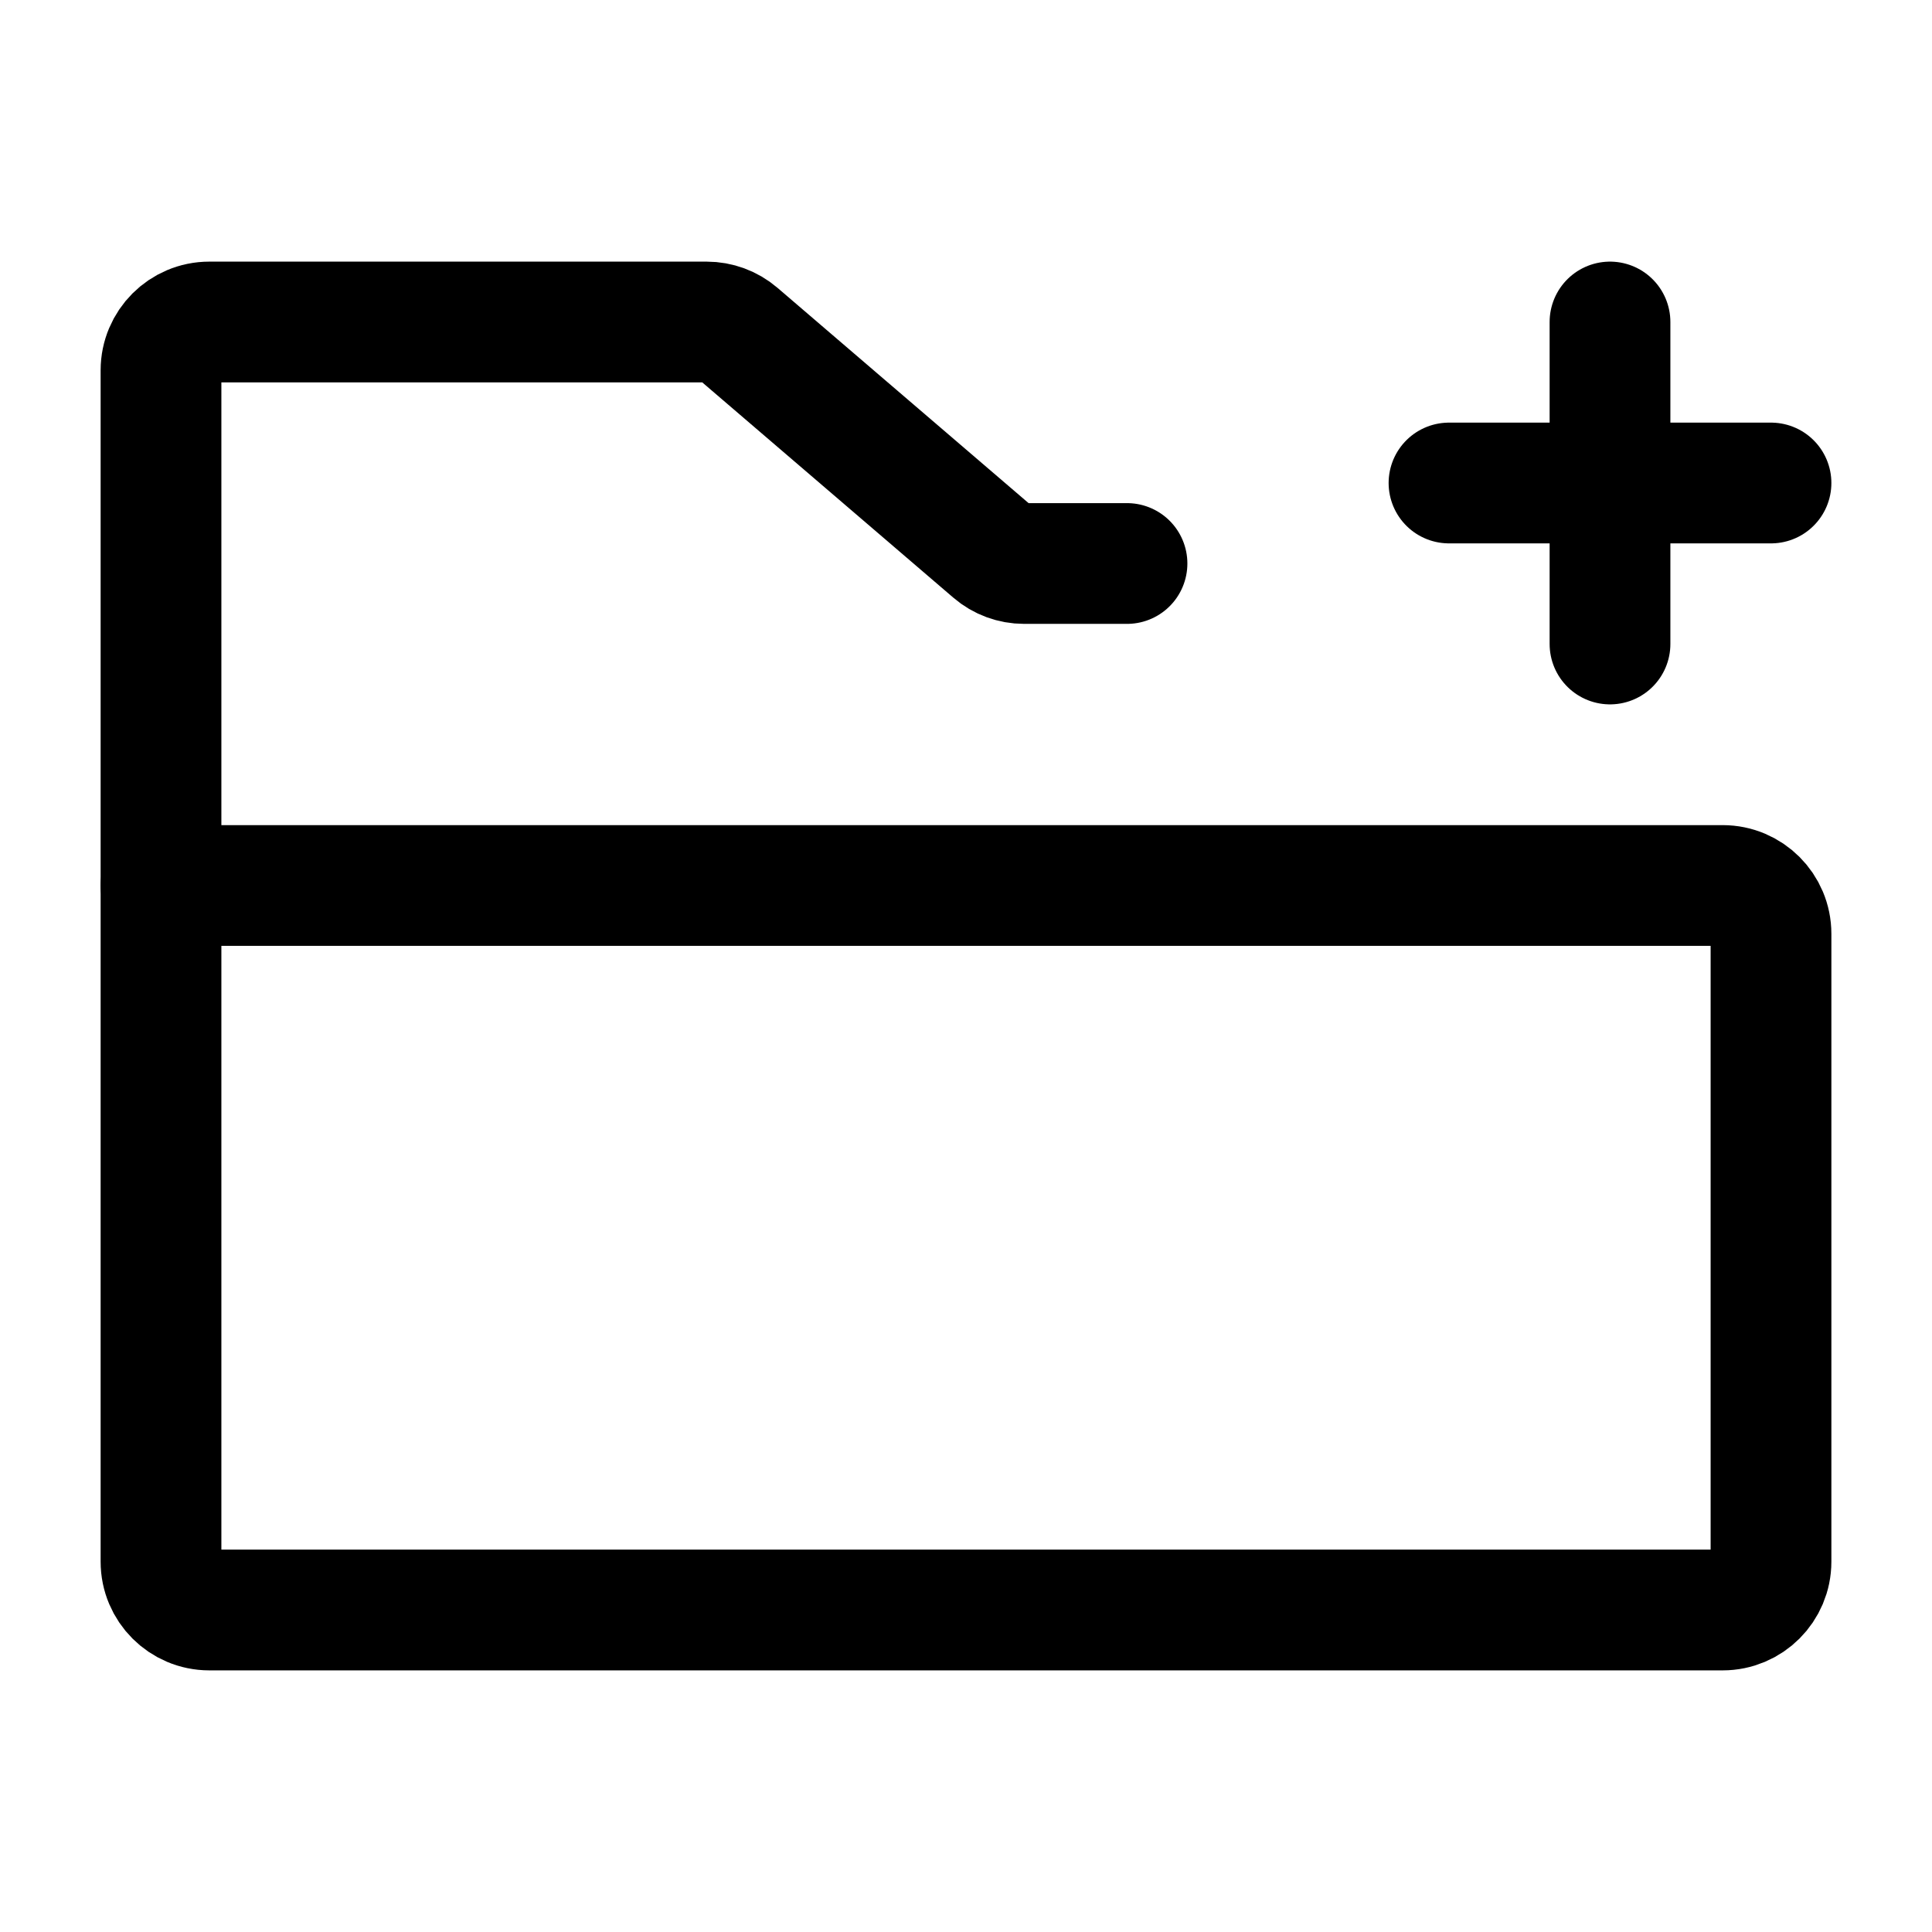
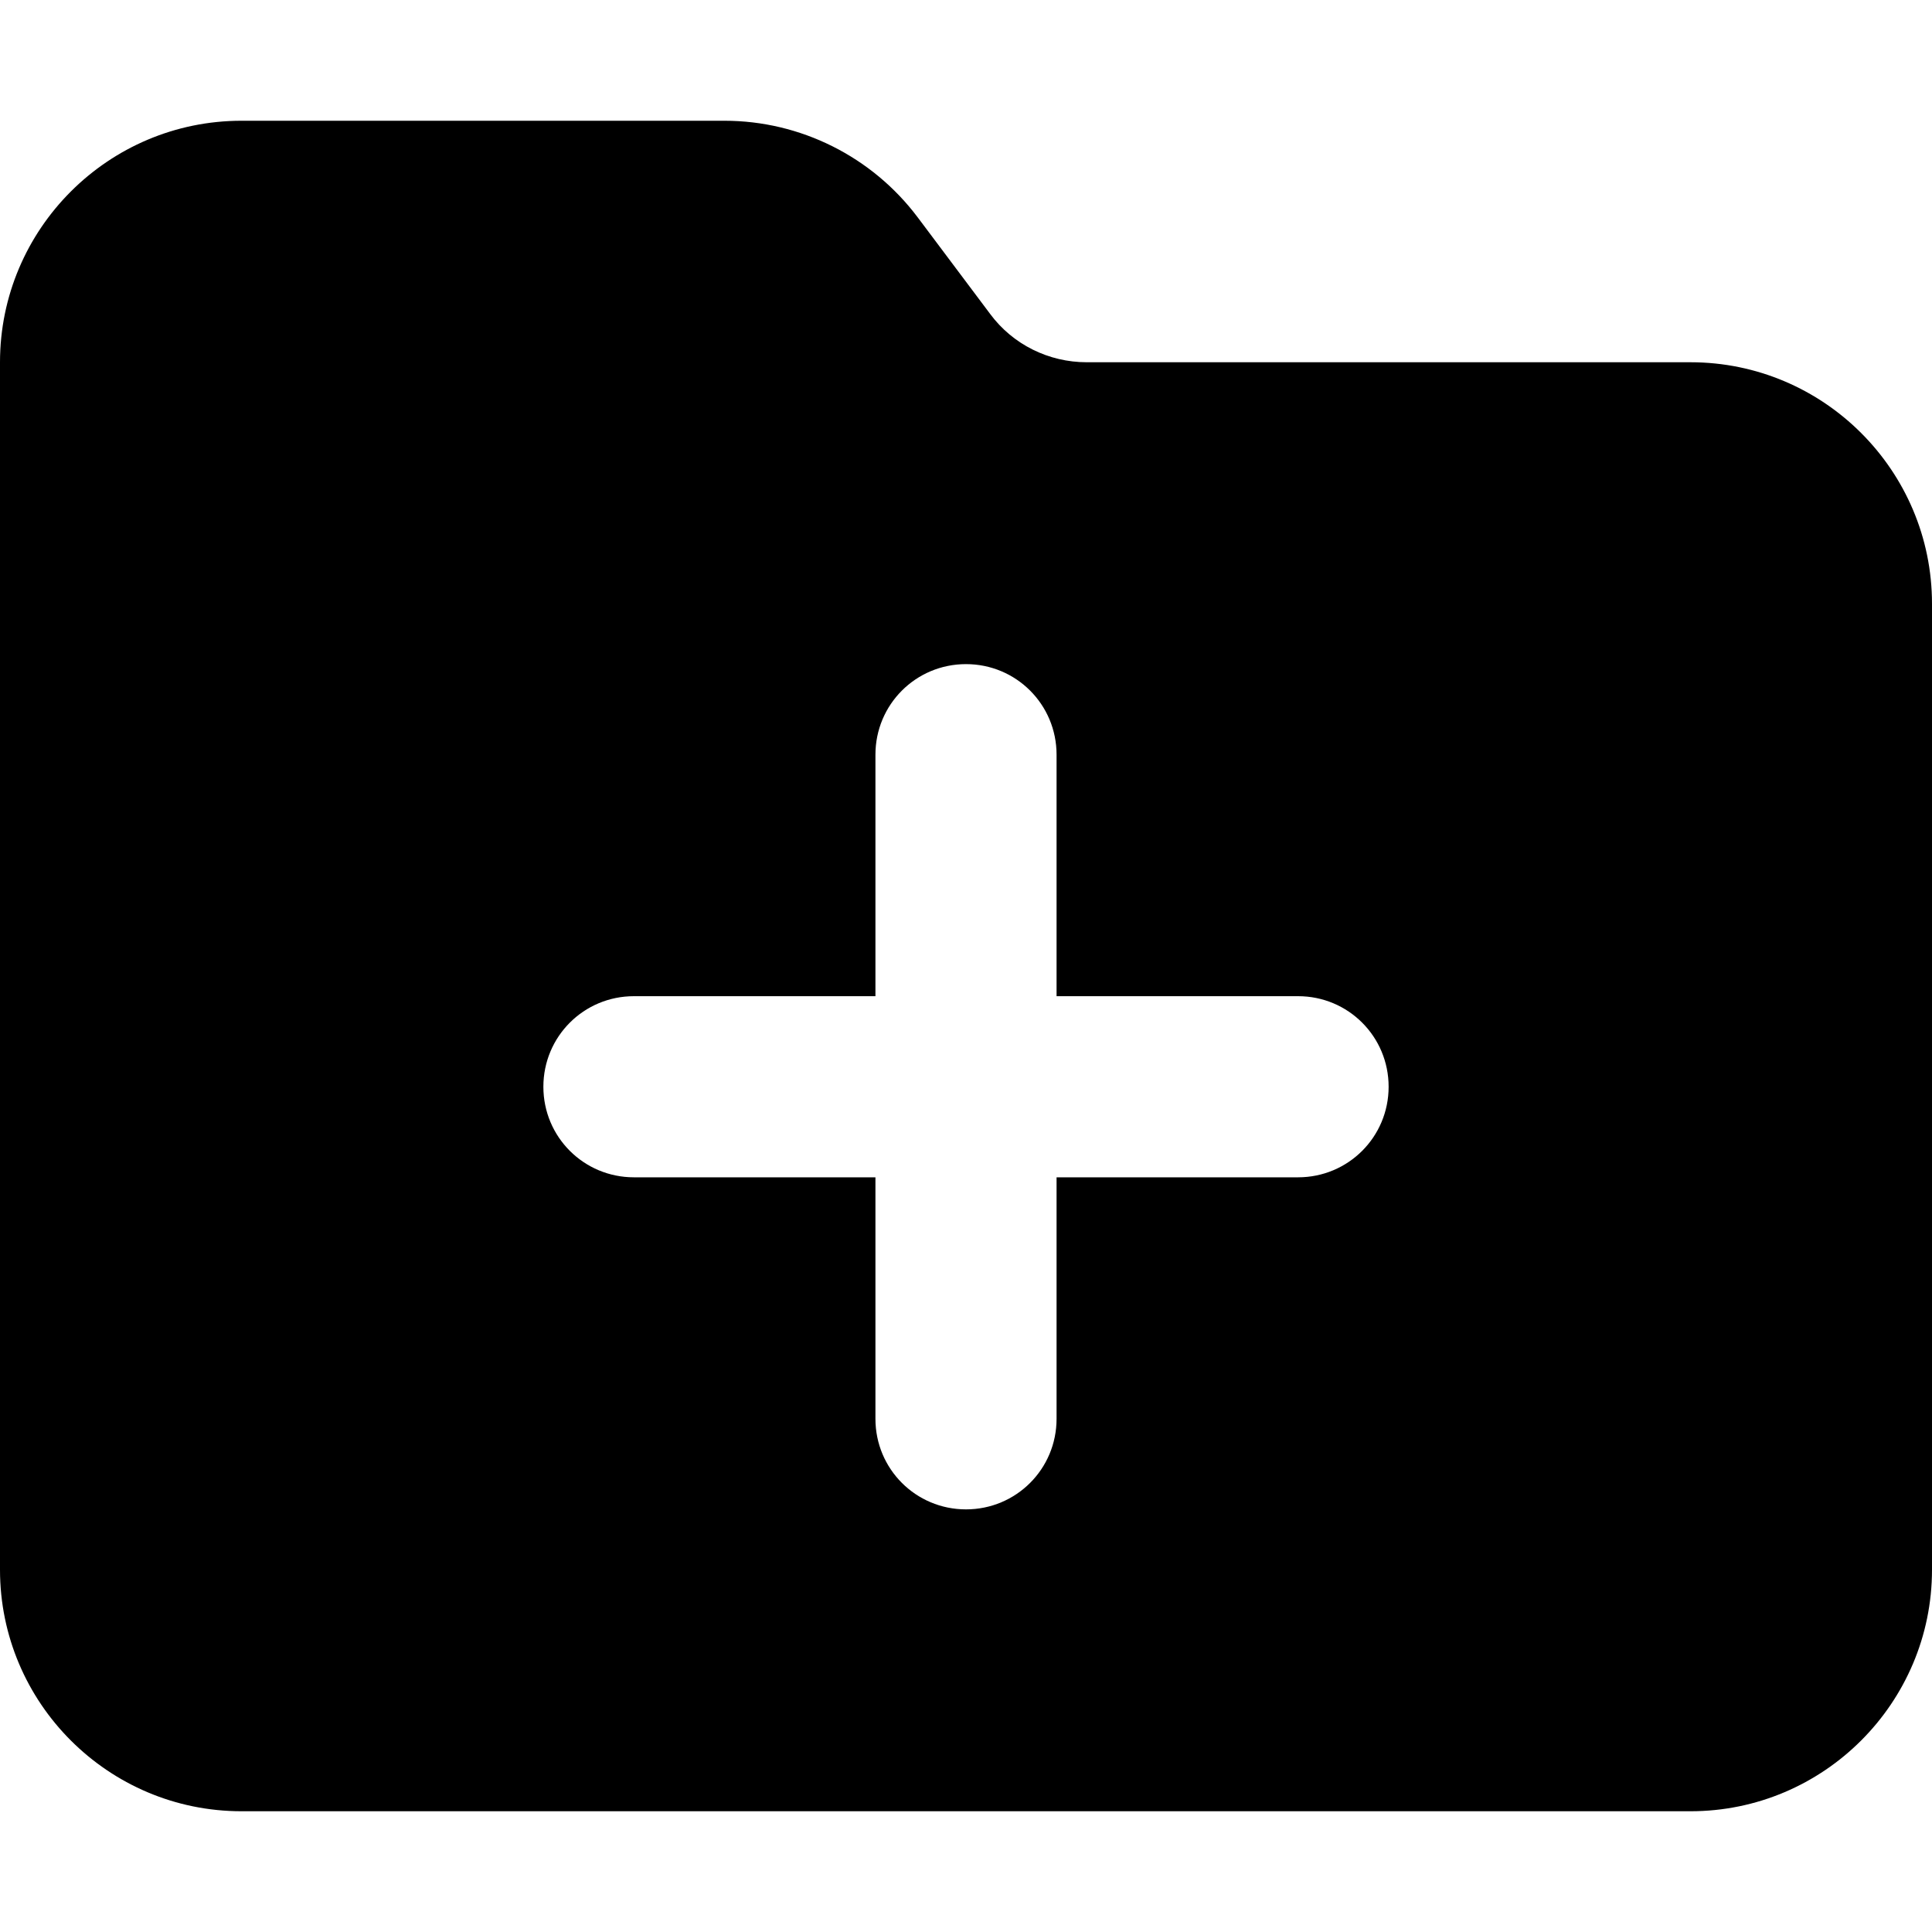
- <svg xmlns="http://www.w3.org/2000/svg" width="24" height="24" stroke-width="1.5" viewBox="0 0 24 24" fill="none">
-   <path d="M18 6H20M22 6H20M20 6V4M20 6V8" stroke="currentColor" stroke-linecap="round" stroke-linejoin="round" />
-   <path d="M21.4 20H2.6C2.269 20 2 19.731 2 19.4V11H21.4C21.731 11 22 11.269 22 11.6V19.4C22 19.731 21.731 20 21.4 20Z" stroke="currentColor" stroke-linecap="round" stroke-linejoin="round" />
-   <path d="M2 11V4.6C2 4.269 2.269 4 2.6 4H8.778C8.921 4 9.06 4.051 9.169 4.144L12.332 6.856C12.44 6.949 12.579 7 12.722 7H14" stroke="currentColor" stroke-linecap="round" stroke-linejoin="round" />
+ <svg xmlns="http://www.w3.org/2000/svg" viewBox="0 0 512 512">
+   <path fill="currentColor" d="M512 416c0 35.3-28.7 64-64 64L64 480c-35.3 0-64-28.7-64-64L0 96C0 60.7 28.7 32 64 32l128 0c20.1 0 39.1 9.5 51.2 25.6l19.2 25.6c6 8.1 15.5 12.8 25.6 12.8l160 0c35.3 0 64 28.7 64 64l0 256zM232 376c0 13.3 10.7 24 24 24s24-10.7 24-24l0-64 64 0c13.3 0 24-10.7 24-24s-10.7-24-24-24l-64 0 0-64c0-13.3-10.7-24-24-24s-24 10.7-24 24l0 64-64 0c-13.3 0-24 10.7-24 24s10.7 24 24 24l64 0 0 64z" />
</svg>
